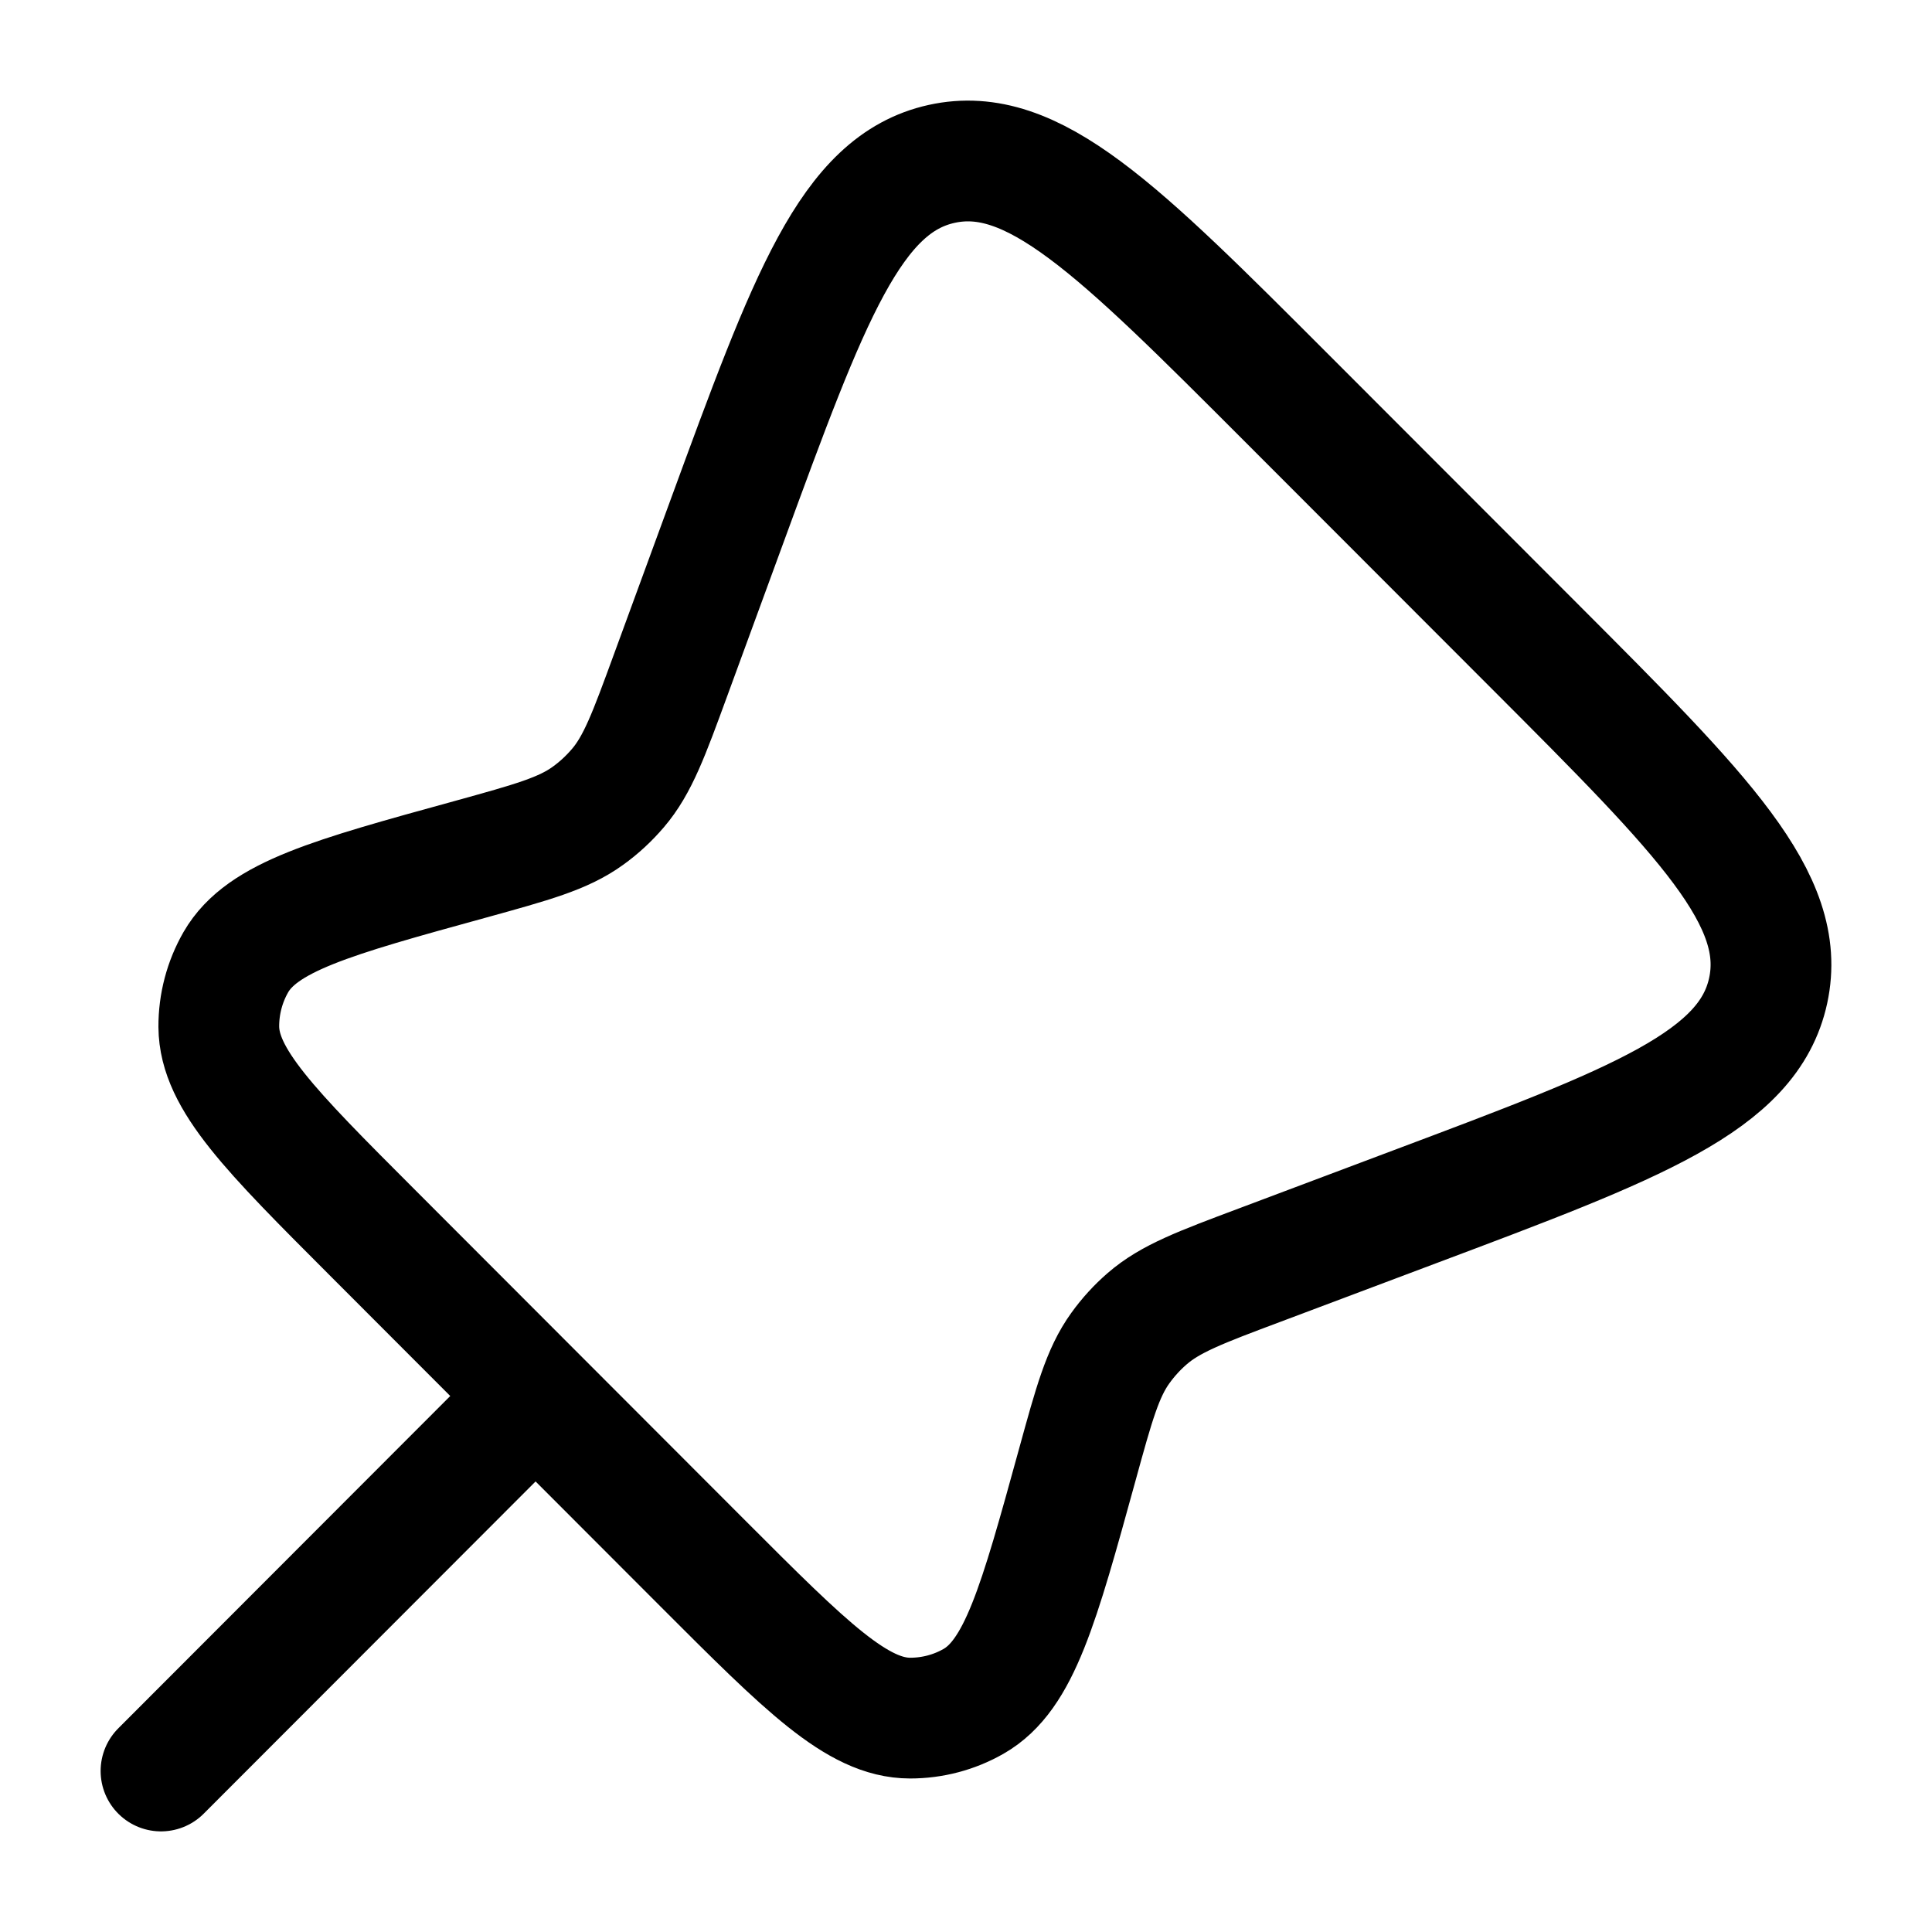
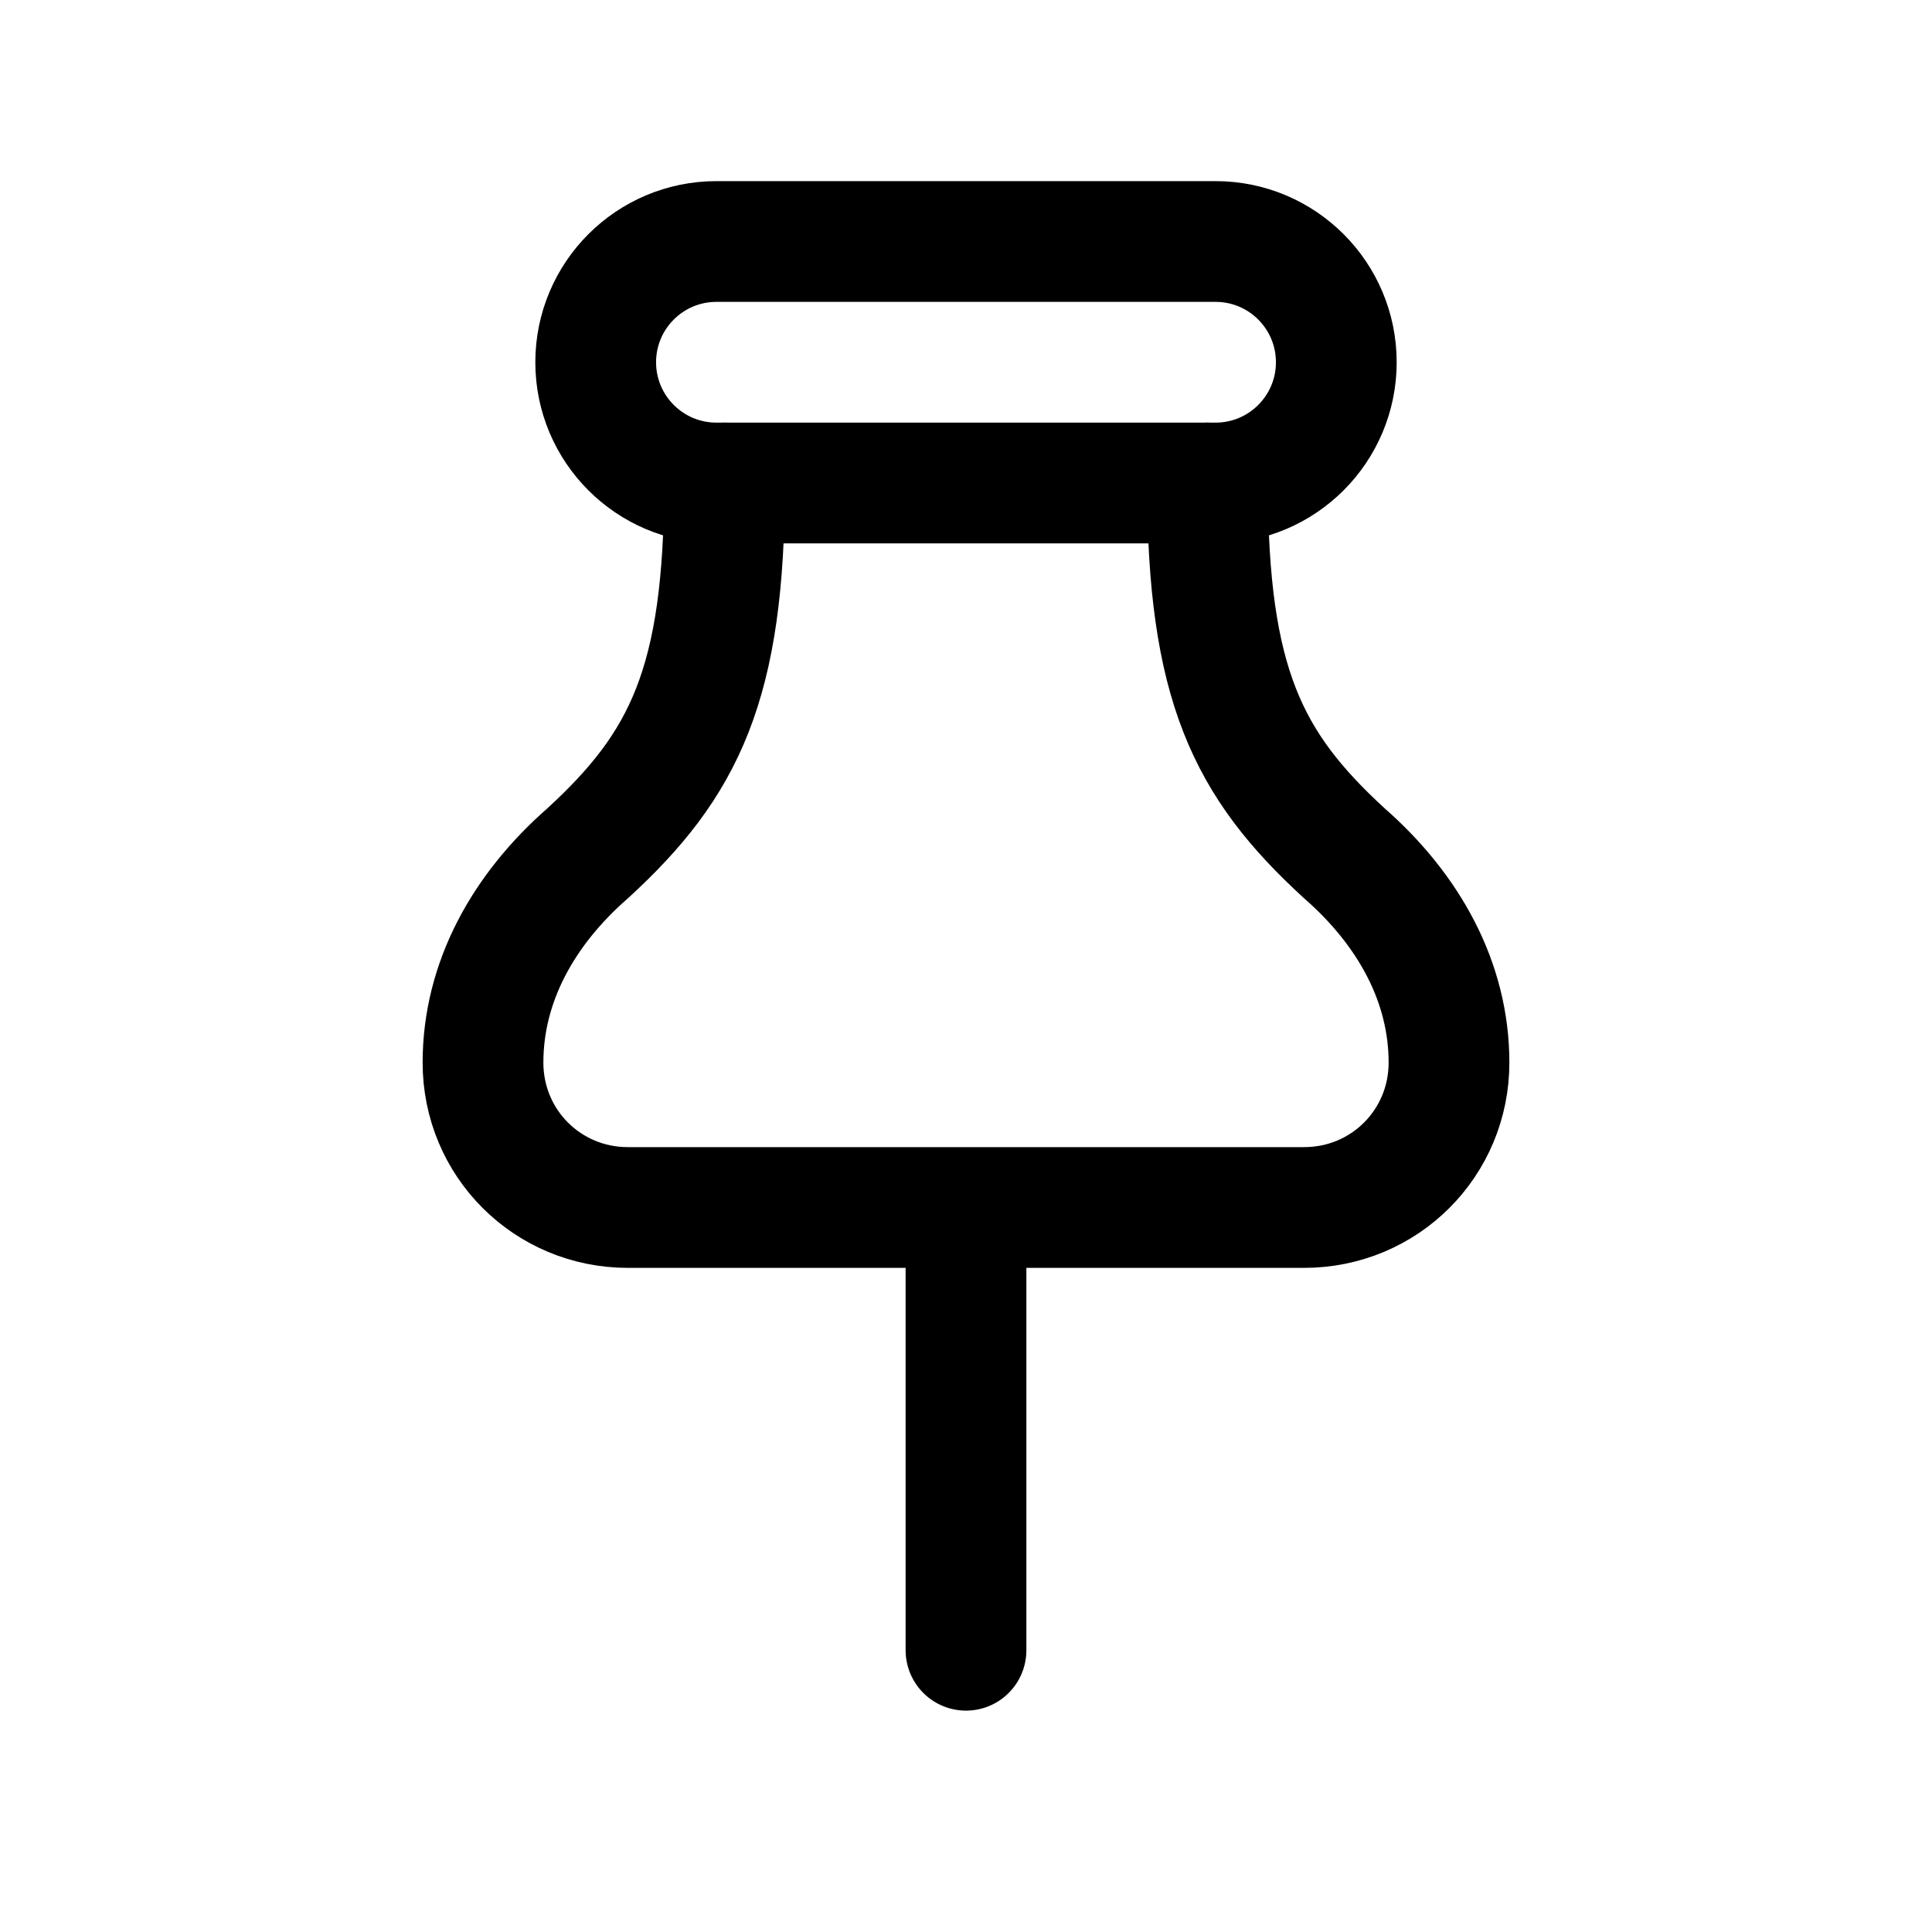
<svg xmlns="http://www.w3.org/2000/svg" viewBox="0 0 24 24">
-   <path fill="none" stroke="currentColor" stroke-linecap="round" stroke-width="1.5" d="M2 22L6.653 17.342M19.072 8.036L15.989 4.95C13.882 2.841 12.829 1.786 11.697 2.036C10.566 2.286 10.053 3.686 9.027 6.486L8.332 8.382C8.059 9.128 7.922 9.502 7.676 9.79C7.565 9.92 7.44 10.036 7.302 10.135C6.994 10.357 6.611 10.462 5.845 10.674C4.119 11.149 3.256 11.387 2.93 11.952C2.79 12.196 2.717 12.473 2.718 12.755C2.723 13.407 3.356 14.041 4.622 15.308L8.738 19.429C10.012 20.704 10.65 21.342 11.305 21.343C11.582 21.343 11.853 21.272 12.093 21.135C12.663 20.81 12.902 19.94 13.381 18.201C13.591 17.437 13.696 17.054 13.917 16.747C14.014 16.612 14.126 16.489 14.251 16.381C14.537 16.133 14.908 15.993 15.65 15.715L17.567 14.994C20.336 13.954 21.721 13.434 21.965 12.305C22.209 11.176 21.163 10.13 19.072 8.036Z" />
+   <g fill="none" stroke="currentColor" stroke-linecap="round" stroke-linejoin="round" stroke-width="1.5">
+     <rect x="7.4" y="3" width="9.2" height="3" rx="1.5" />
+     <path d="M9 6c0 2.5-.5 3.5-1.7 4.6-.8.7-1.3 1.6-1.3 2.6 0 1 .8 1.8 1.8 1.8h8.4c1 0 1.8-.8 1.8-1.8 0-1-.5-1.9-1.3-2.6C15.5 9.5 15 8.5 15 6M12 15v5.5" />
+   </g>
</svg>
